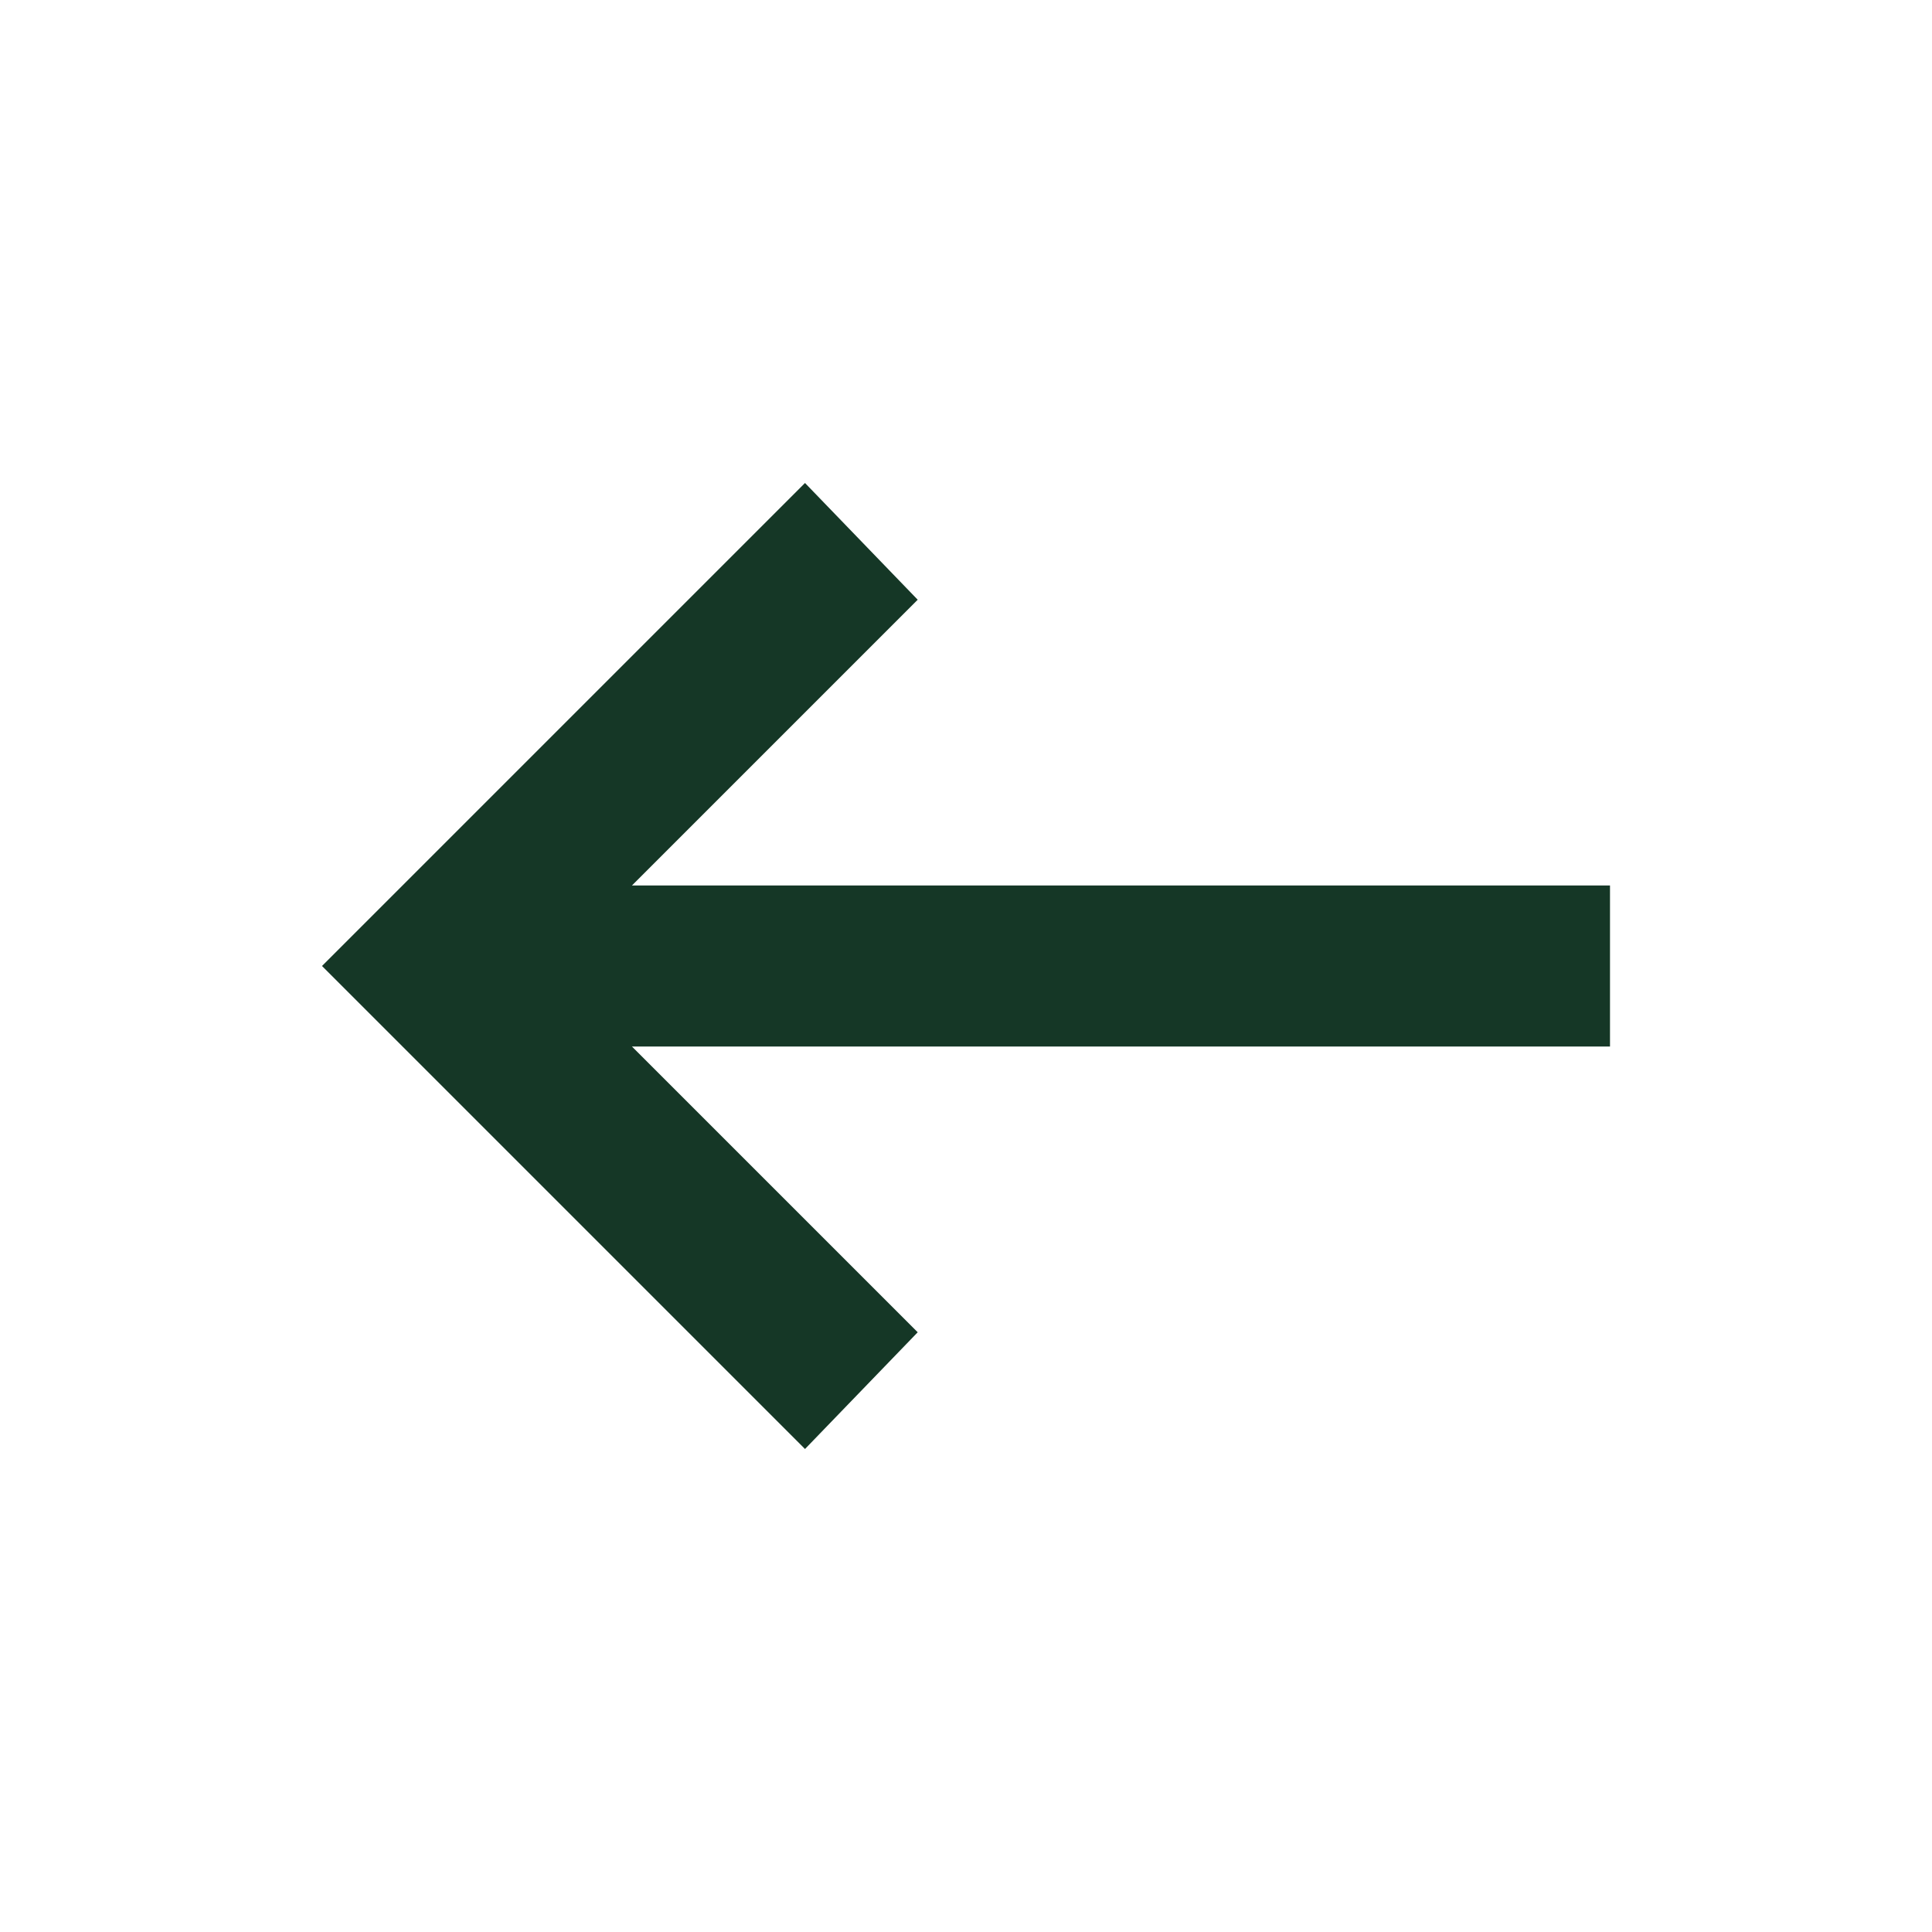
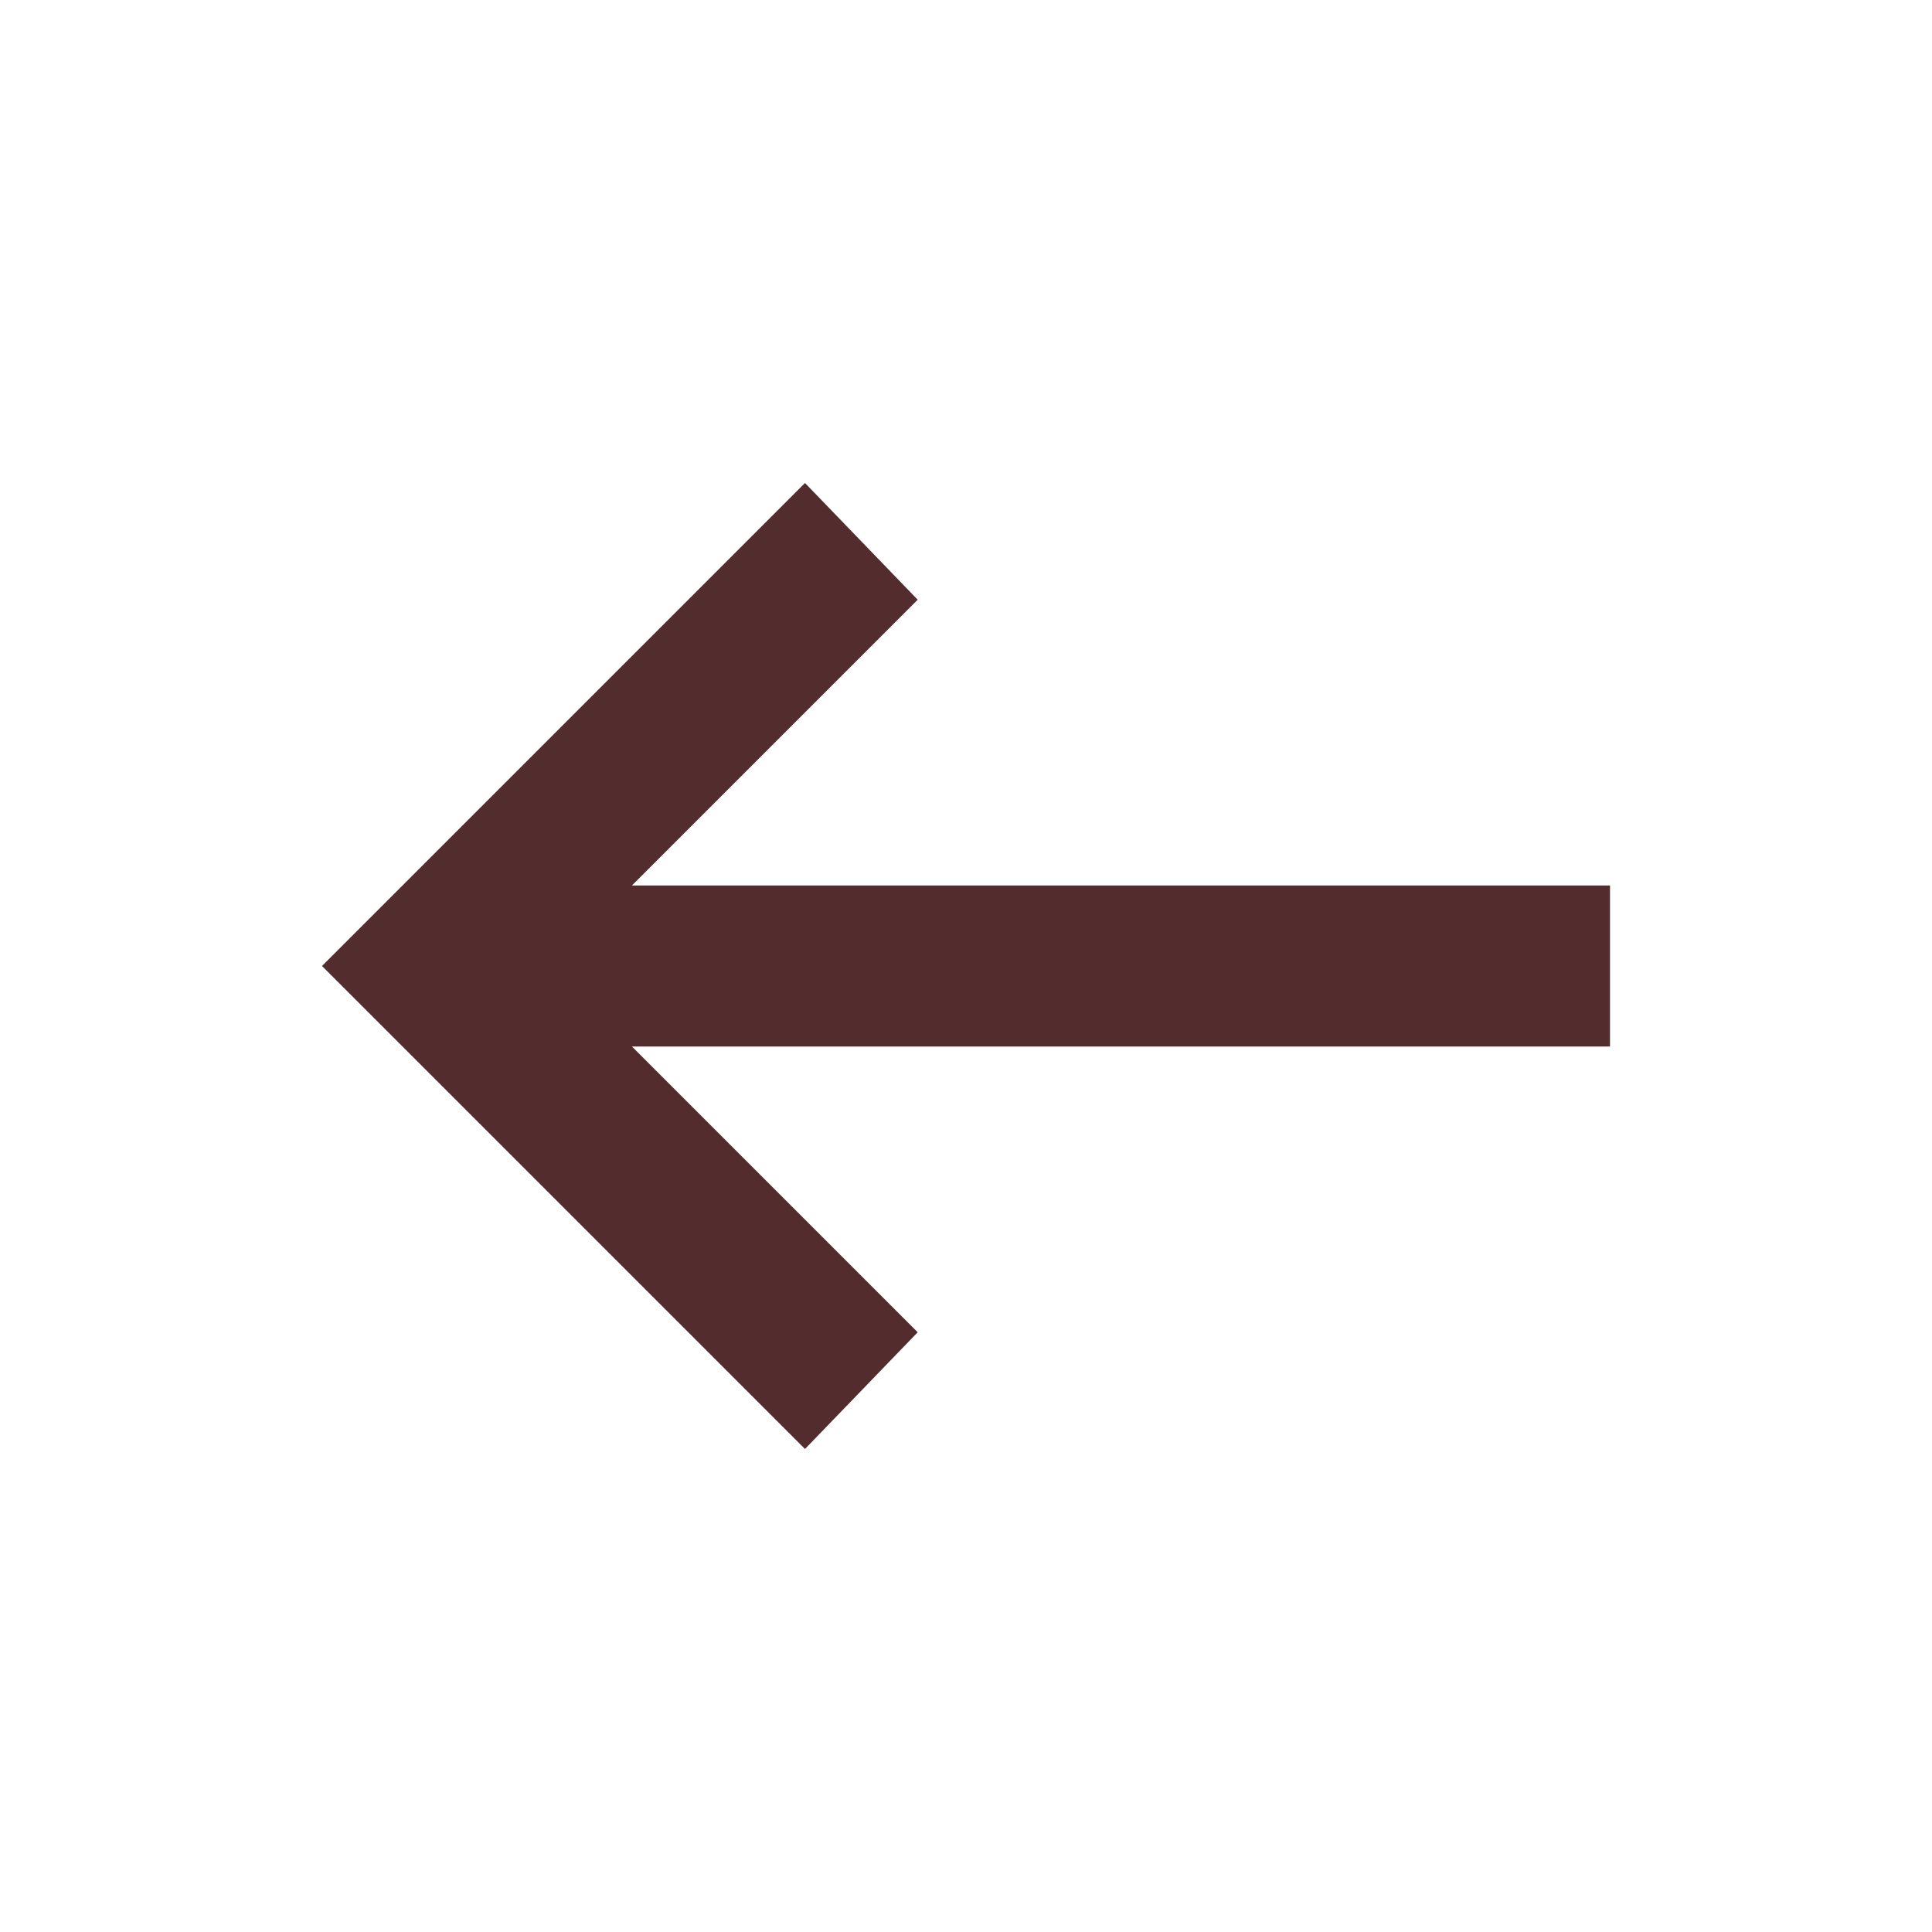
- <svg xmlns="http://www.w3.org/2000/svg" height="15px" viewBox="0 -960 960 960" width="15px" fill="hsl(150 45% 15%)">
+ <svg xmlns="http://www.w3.org/2000/svg" height="15px" viewBox="0 -960 960 960" width="15px" fill="hsl(0 30% 25%)">
  <path d="M400-240 160-480l240-240 56 58-142 142h486v80H314l142 142-56 58Z" />
</svg>
